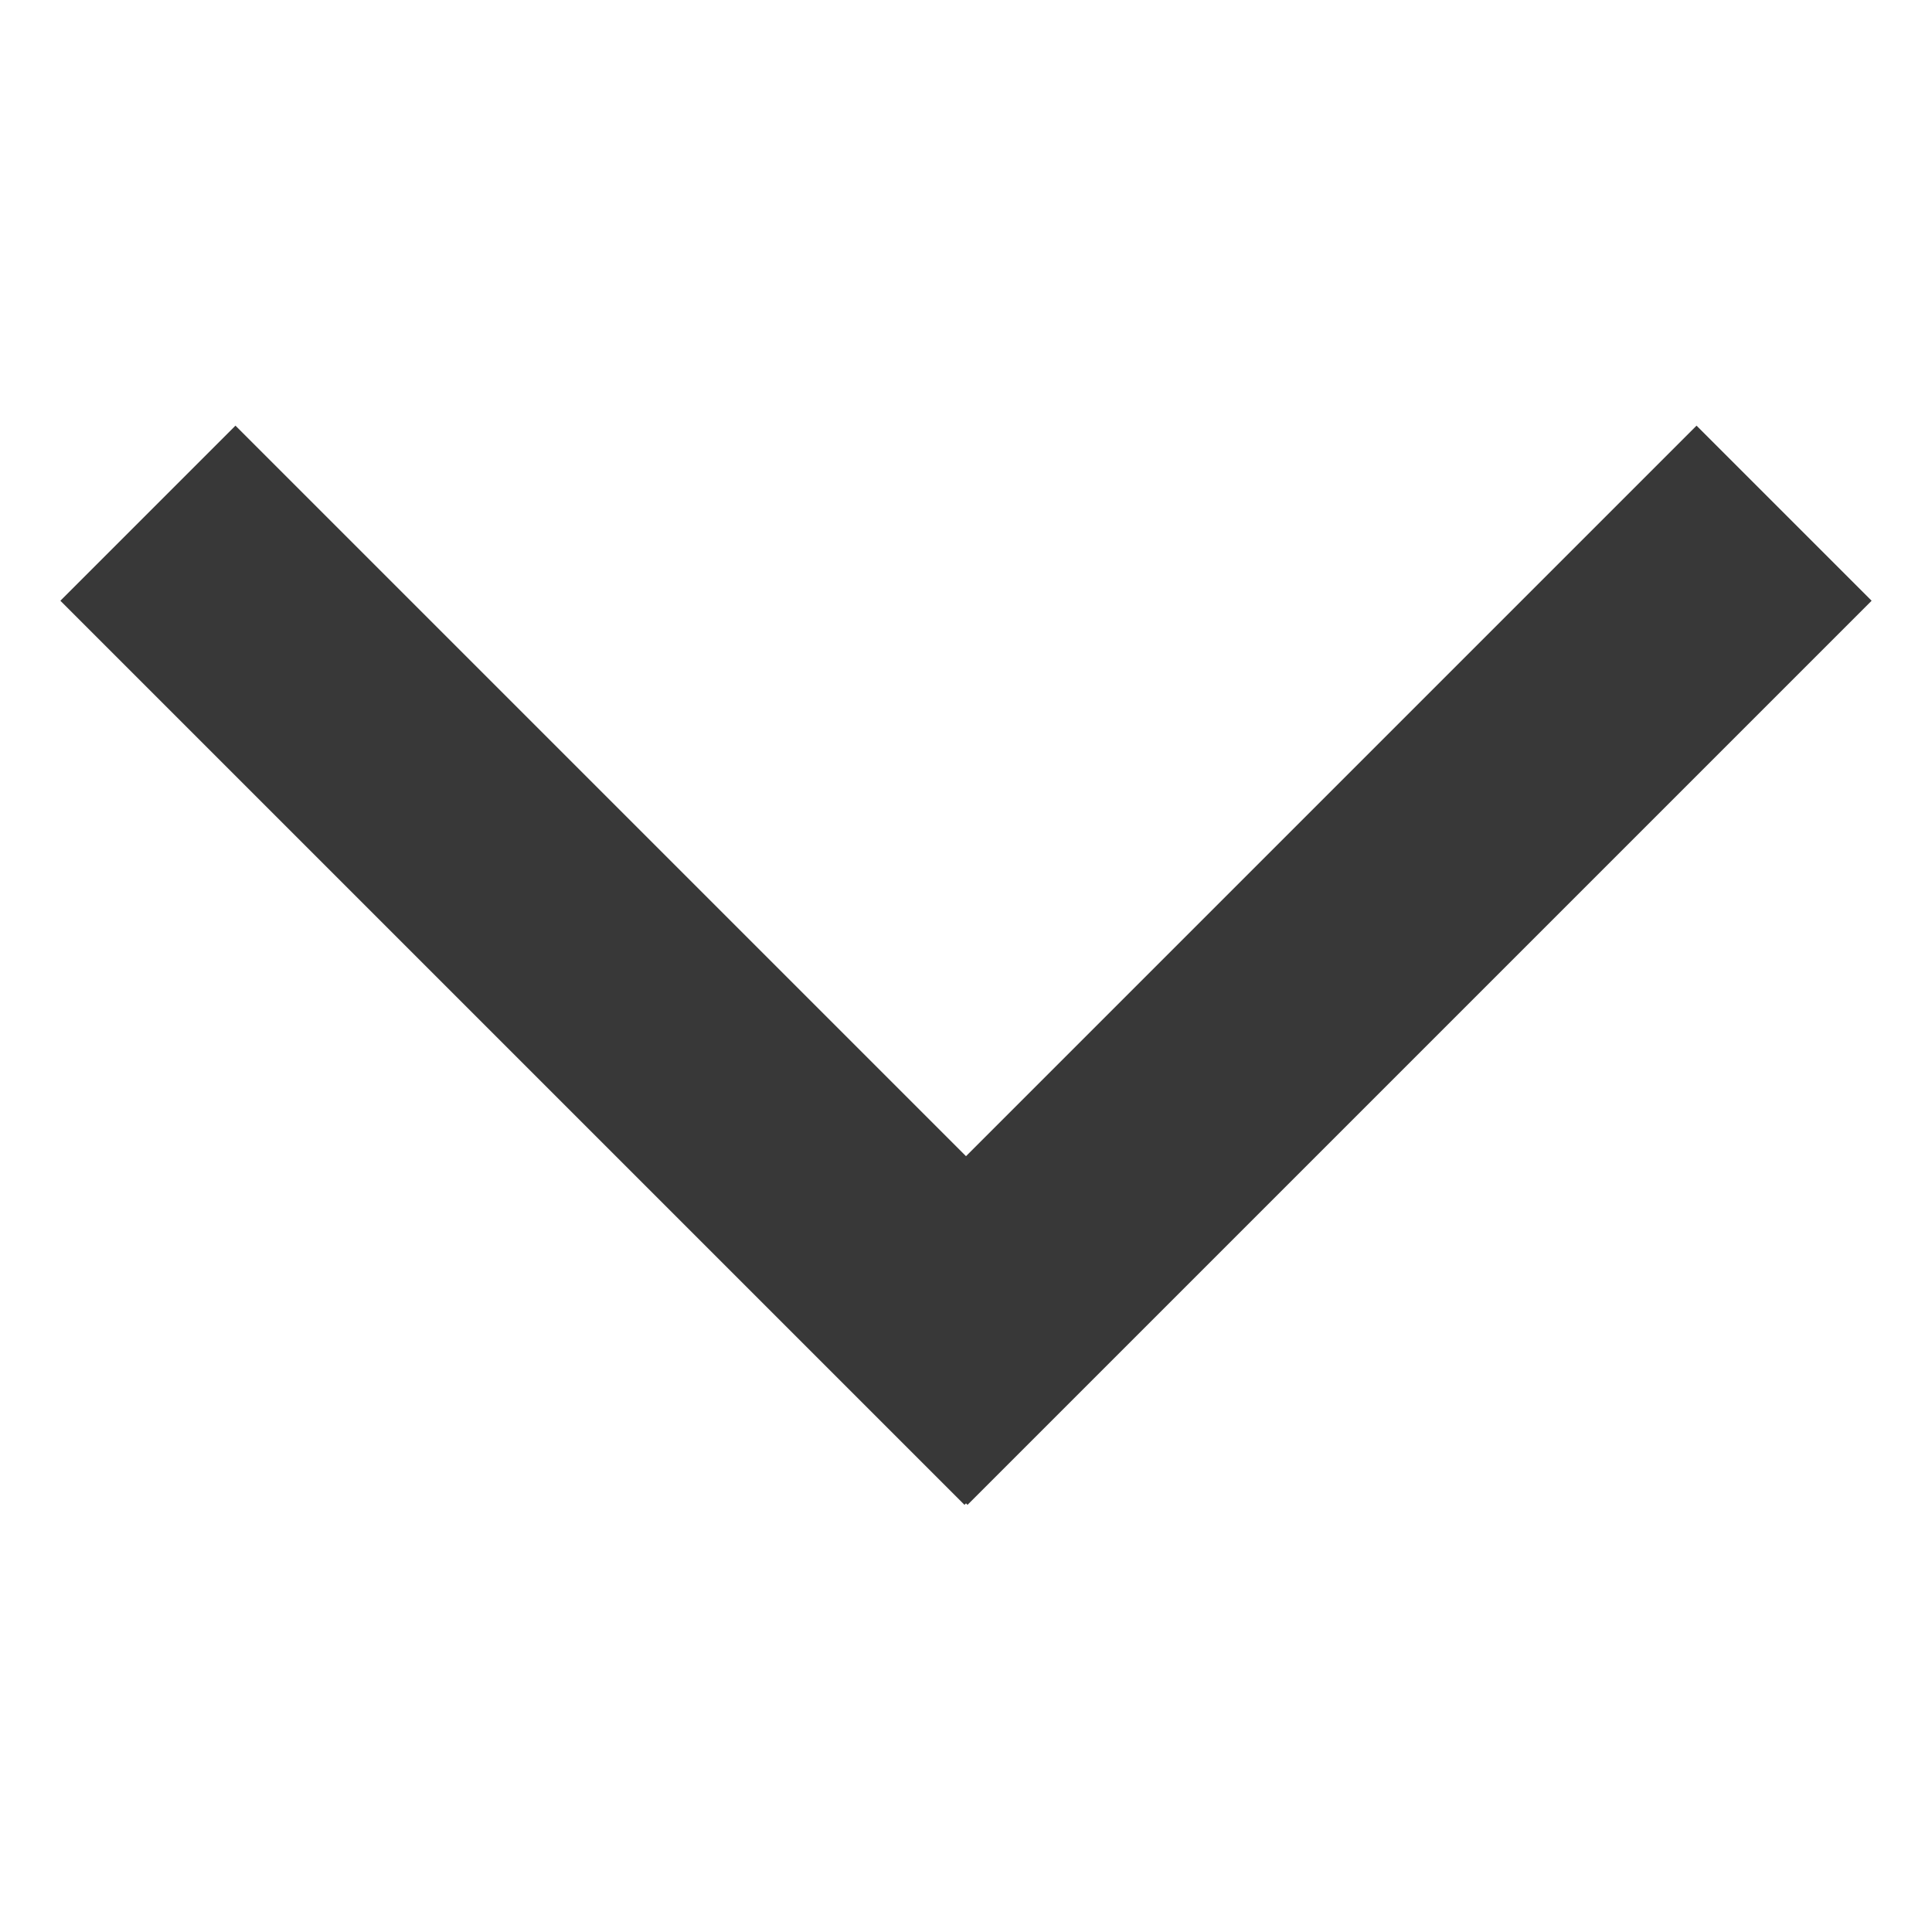
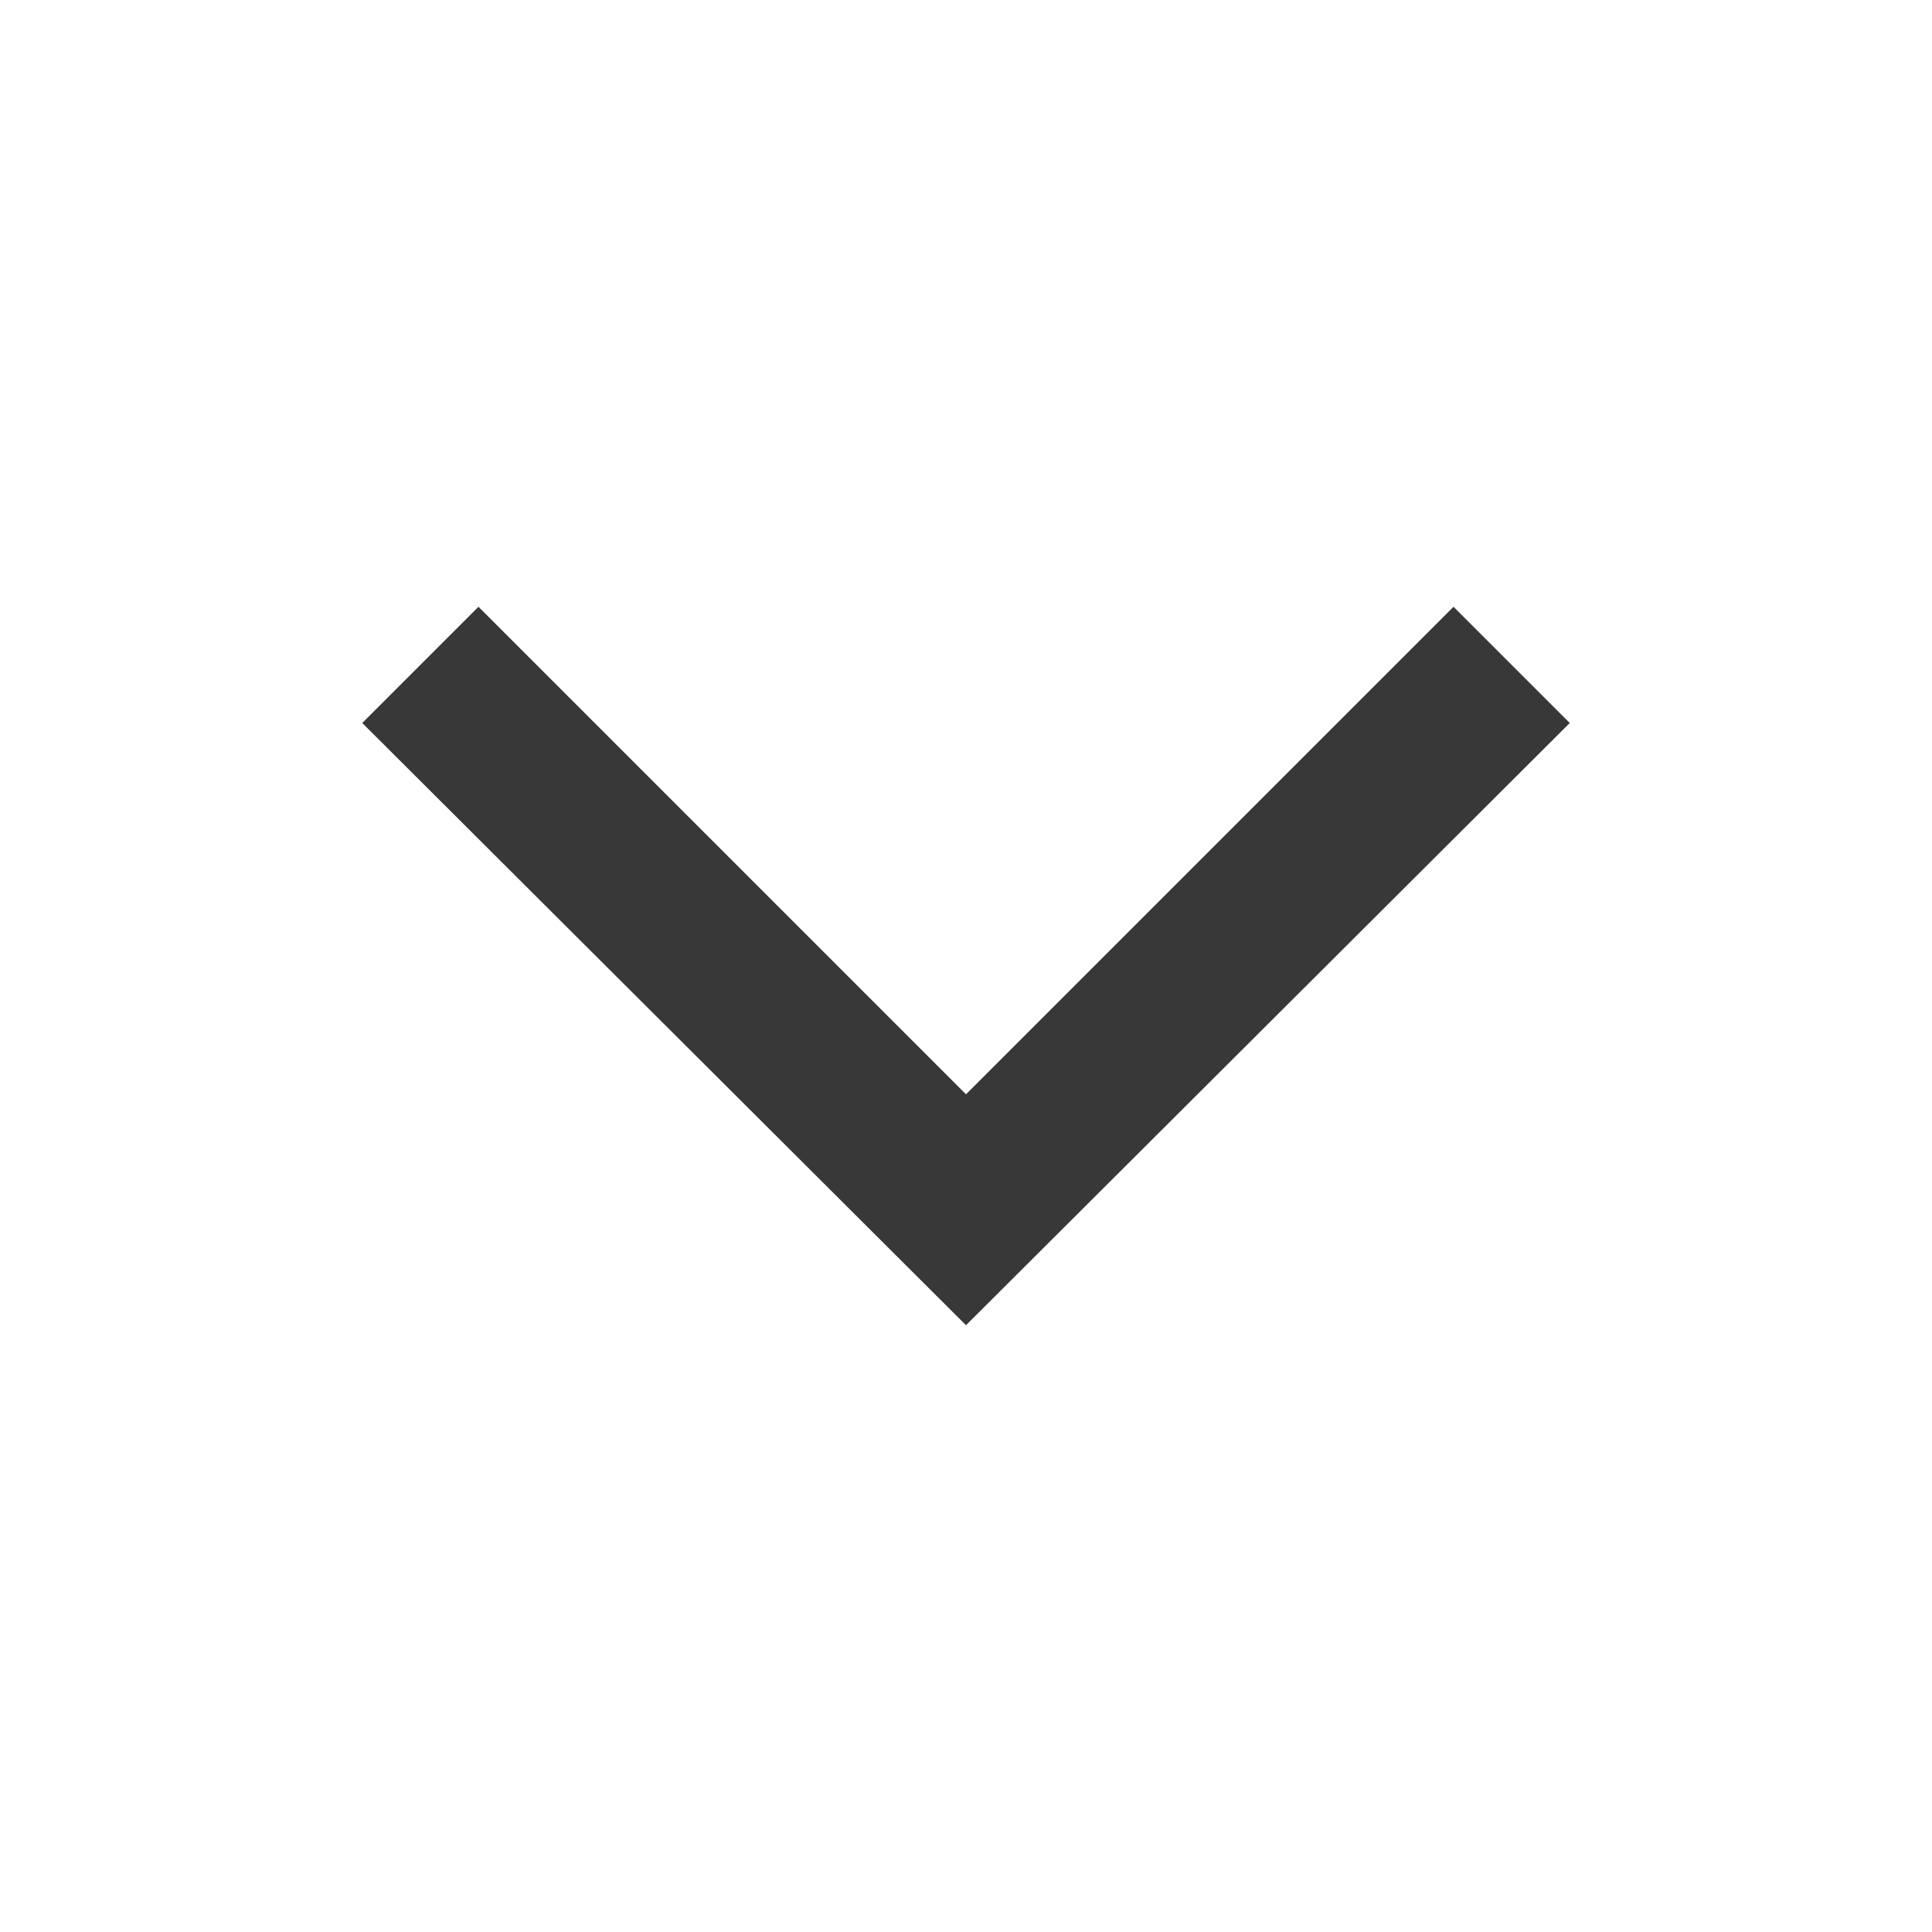
<svg xmlns="http://www.w3.org/2000/svg" version="1.1" id="Layer_1" x="0px" y="0px" width="128px" height="128px" viewBox="-575 337 128 128" style="enable-background:new -575 337 128 128;" xml:space="preserve">
  <style type="text/css">
	.st0{fill:#383838;}
</style>
-   <path class="st0" d="M-511,436.6l-0.1,0.1l-59.9-59.9l11.6-11.6l48.4,48.4l48.4-48.4l11.6,11.6  l-59.9,59.9L-511,436.6z" />
+   <path class="st0" d="M-511,424.8L-511,424.8l-40-39.9l7.7-7.7l32.3,32.3l32.3-32.3l7.7,7.7L-511,424.8  L-511,424.8z" />
</svg>
